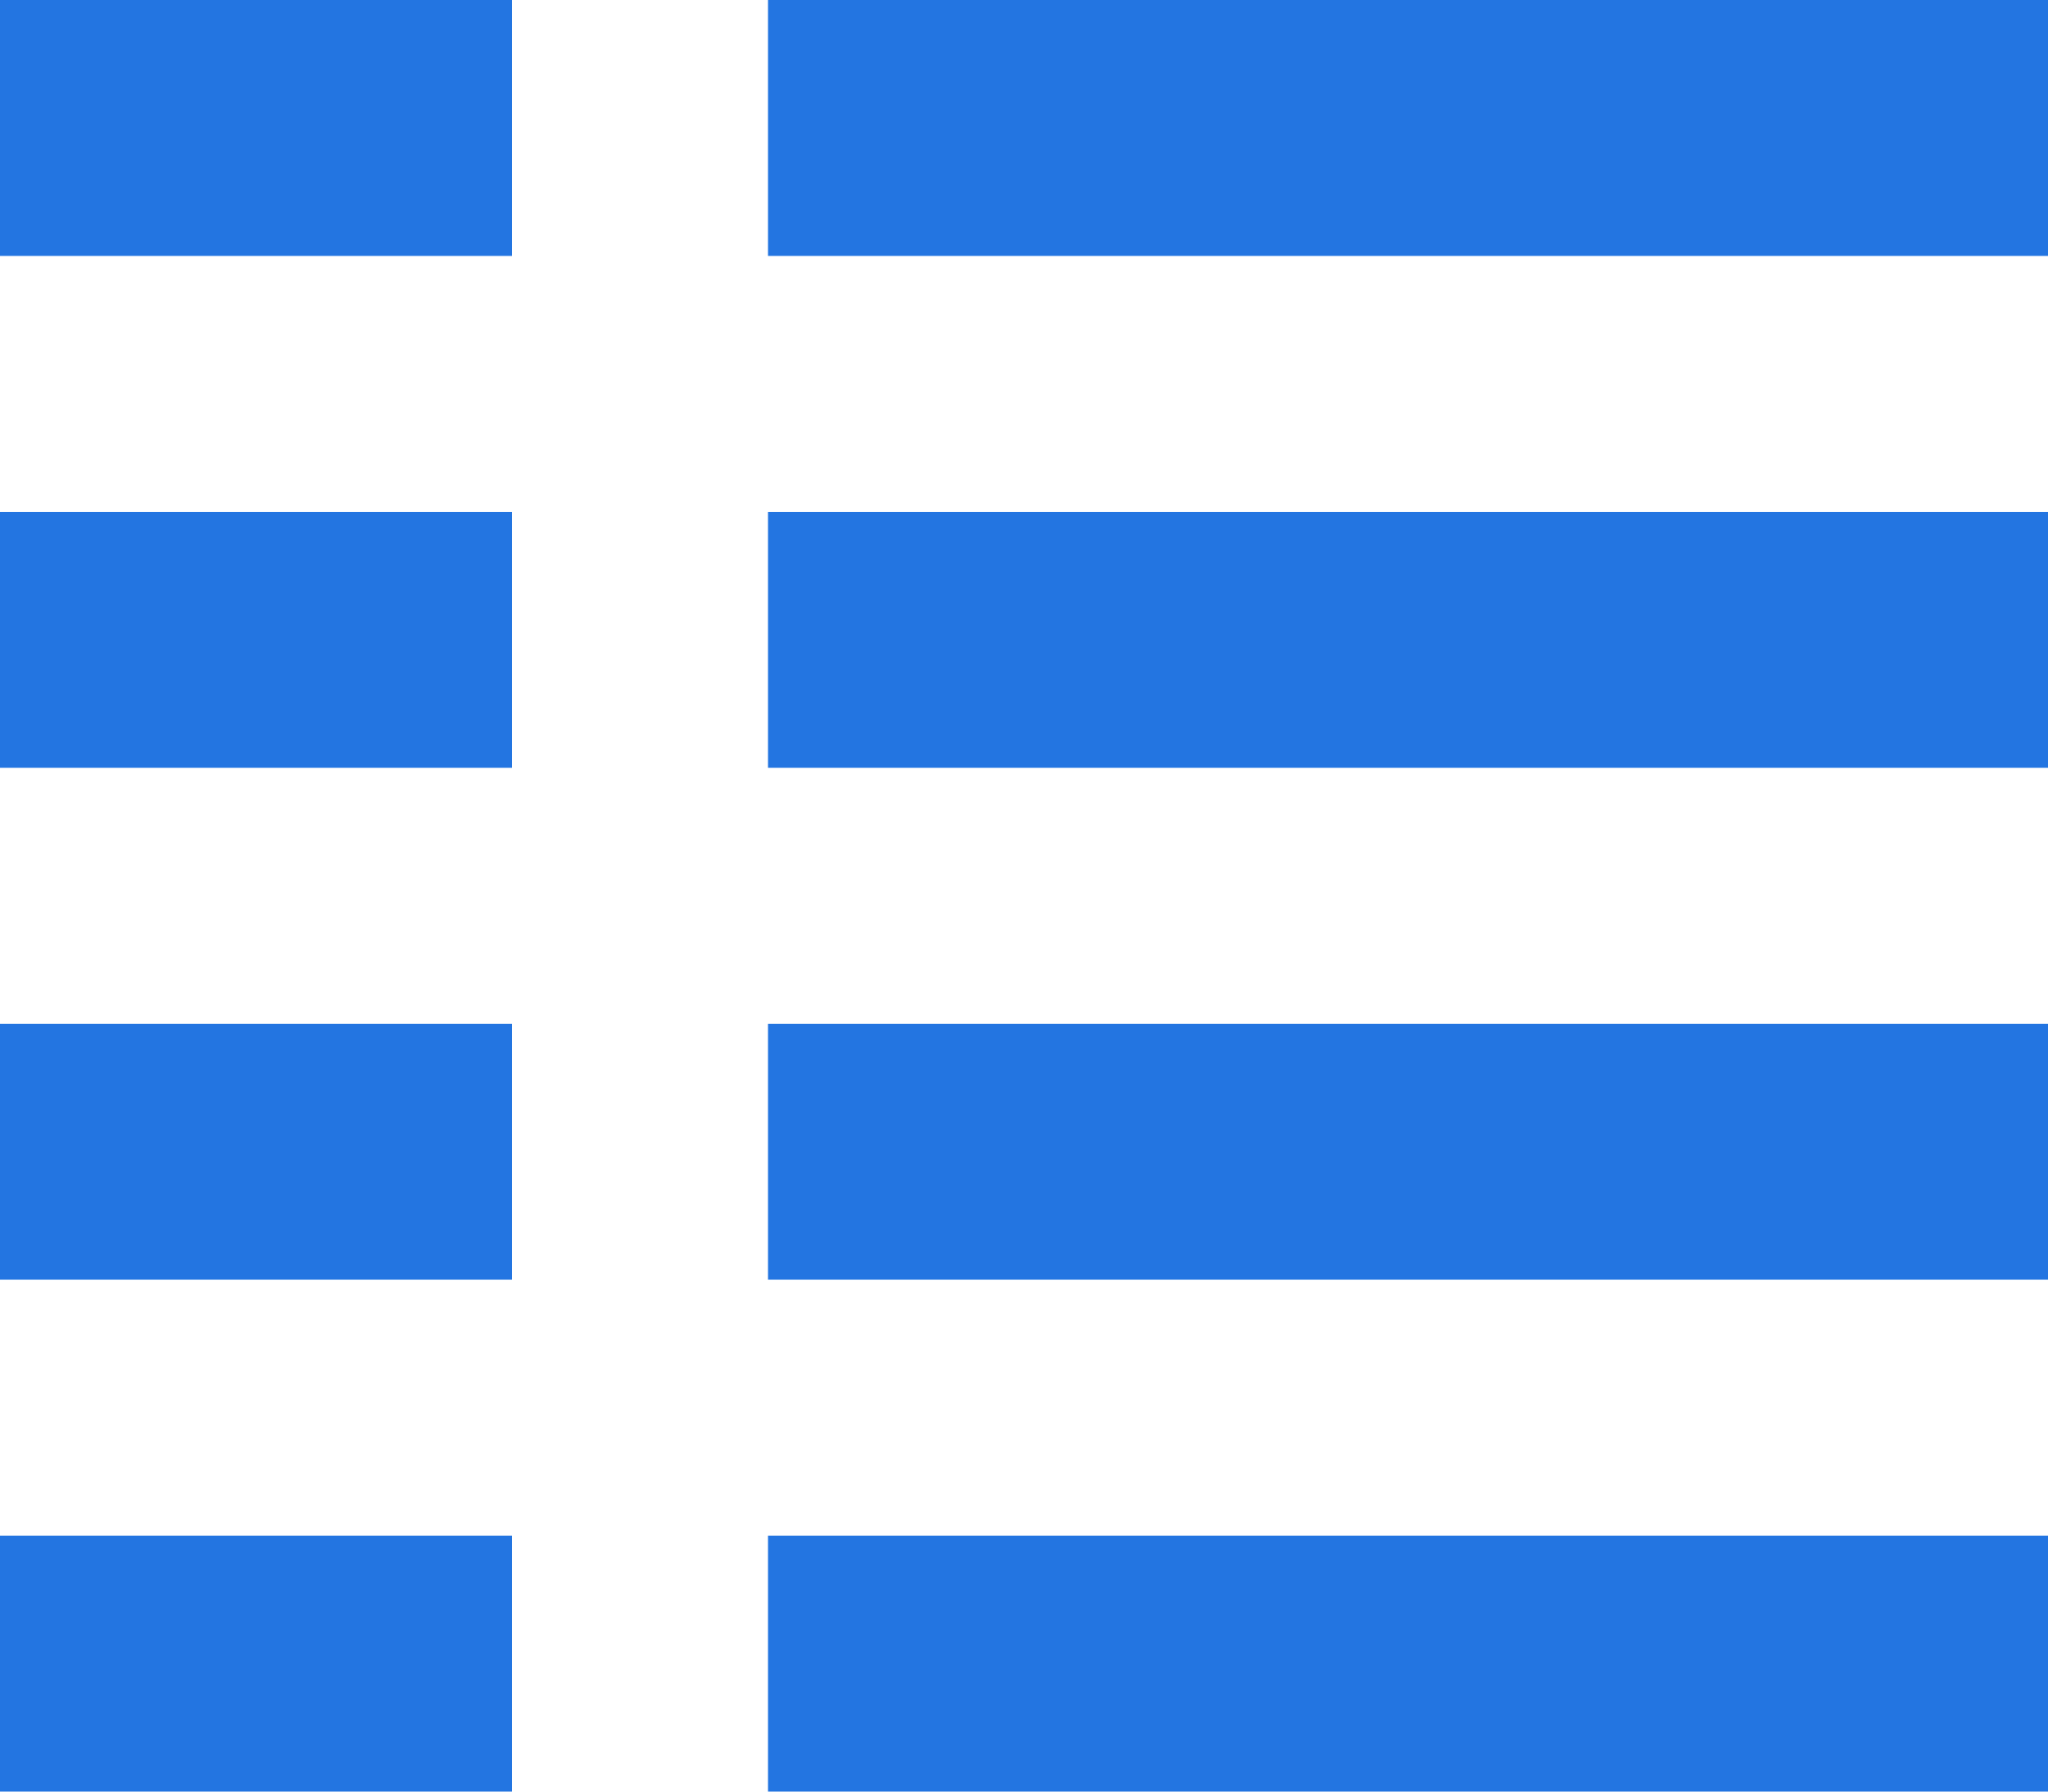
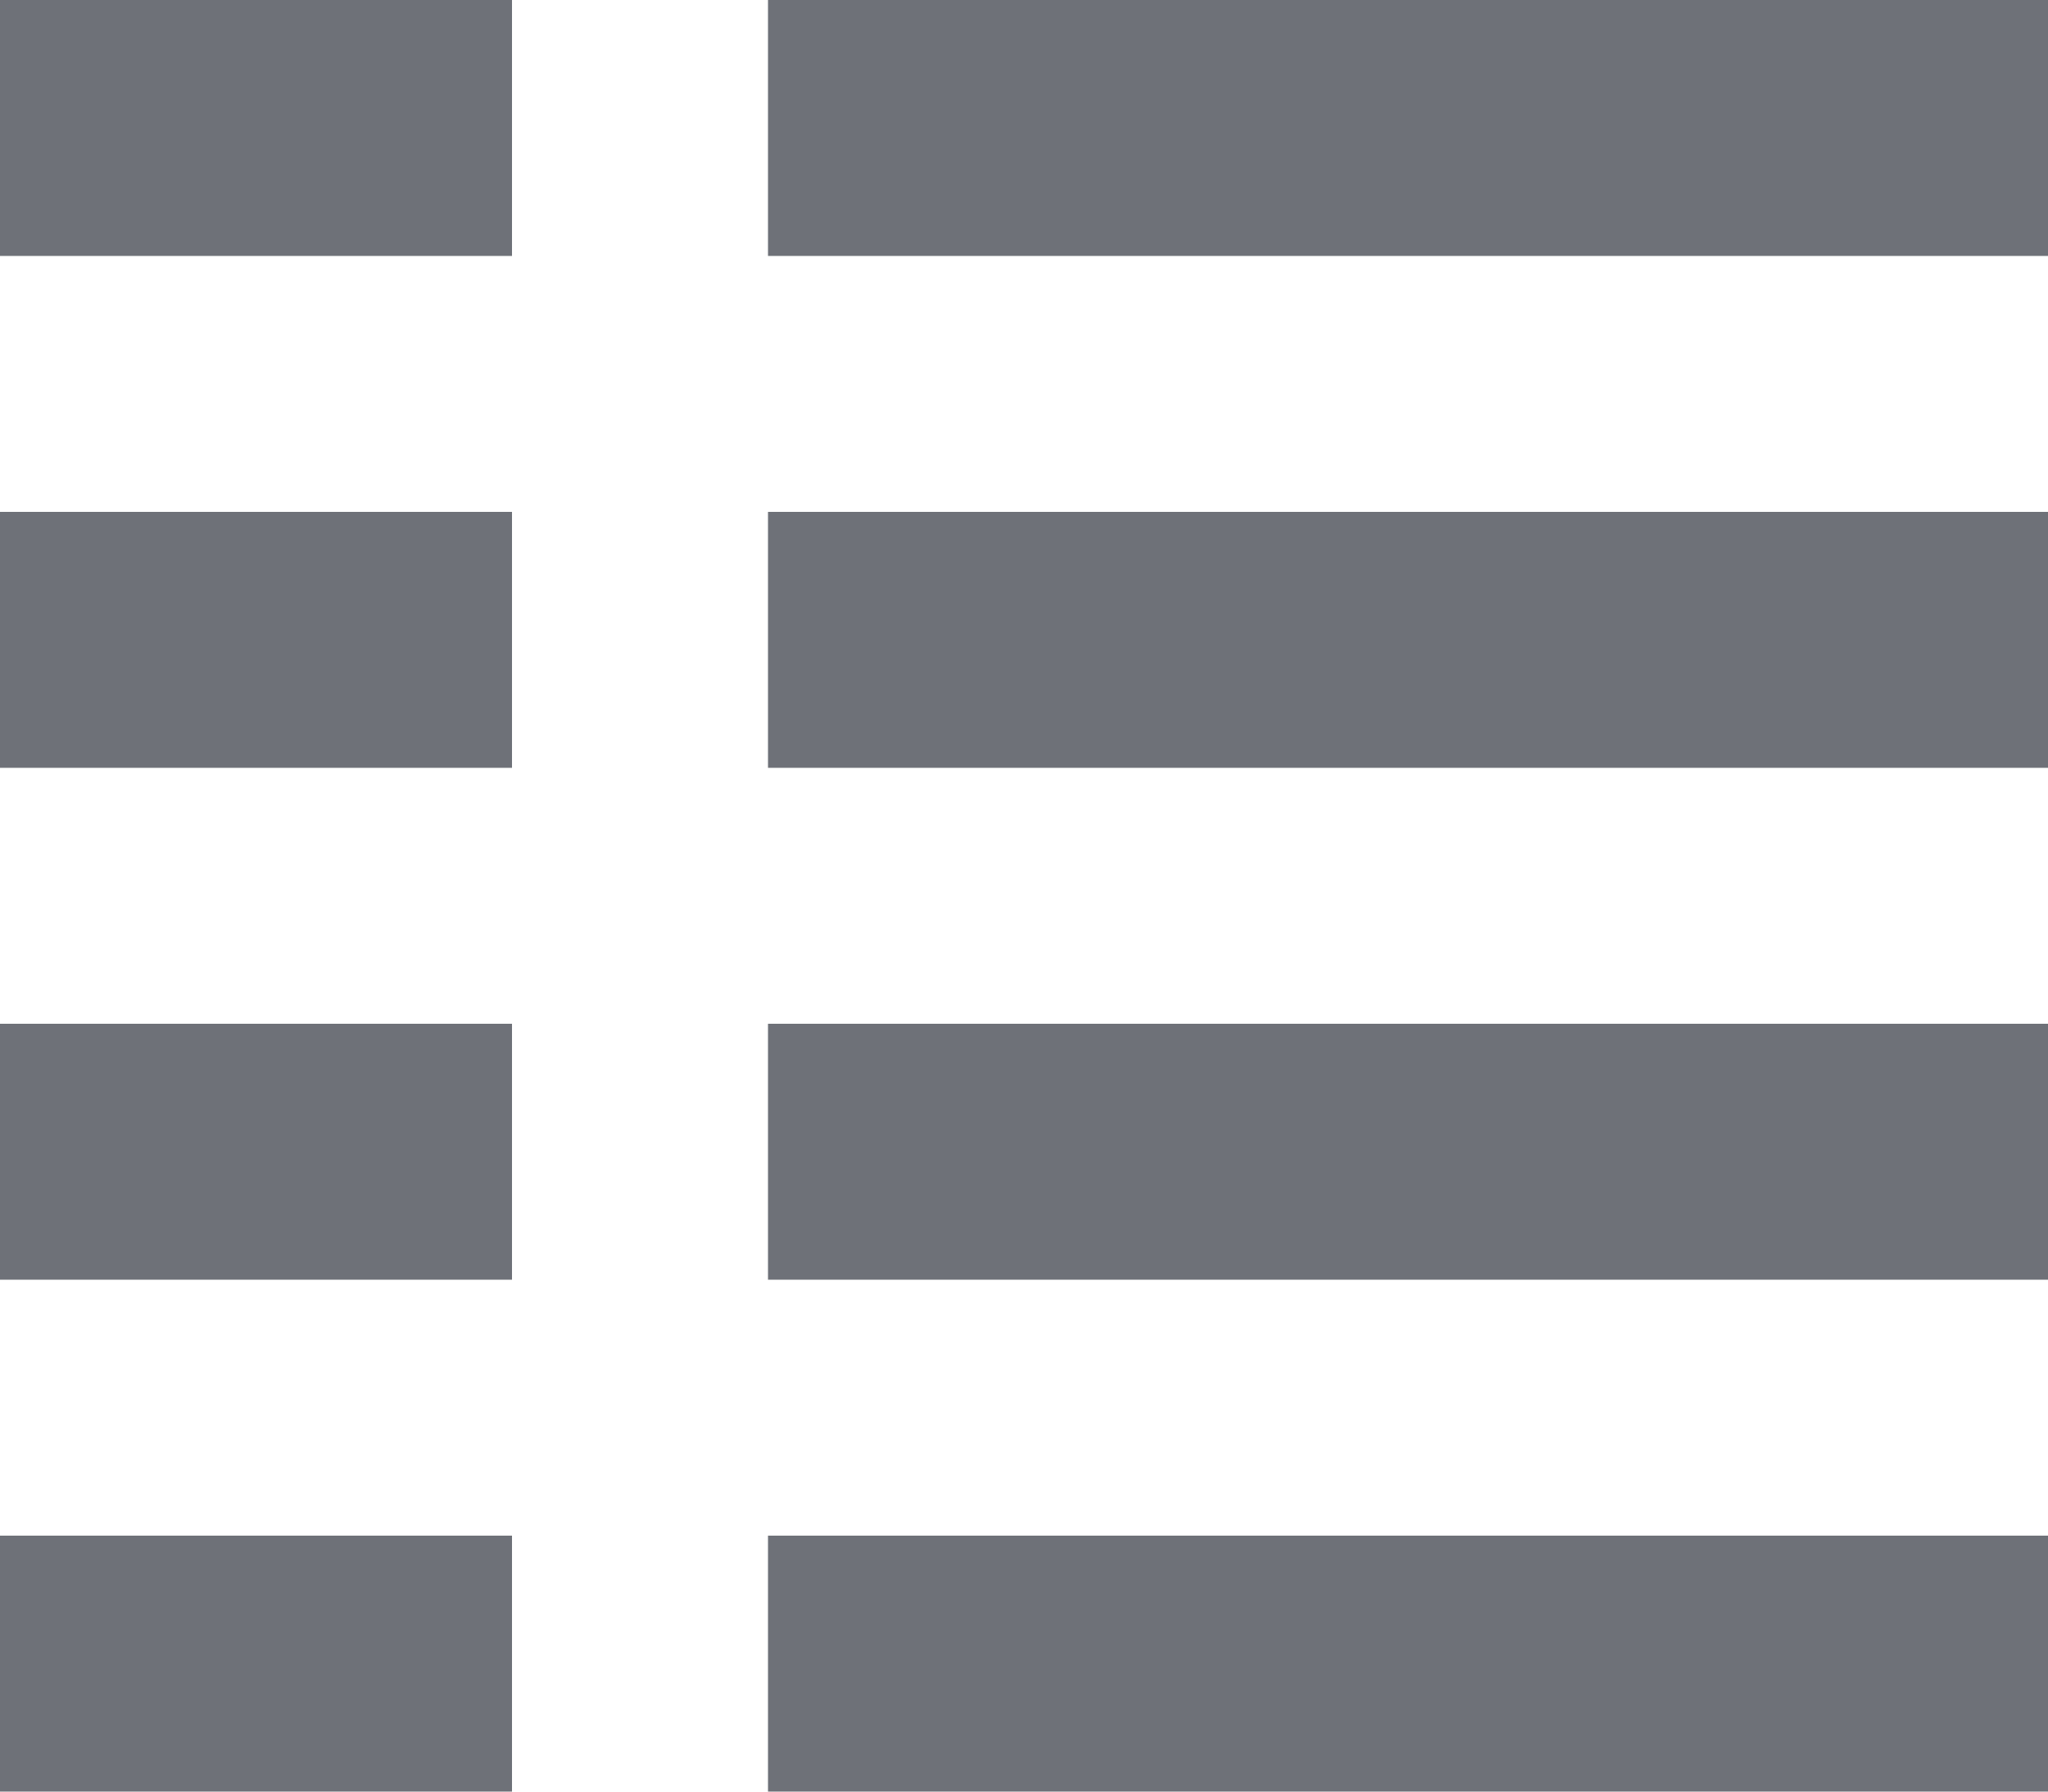
<svg xmlns="http://www.w3.org/2000/svg" width="16" height="14" viewBox="0 0 16 14" fill="none">
-   <path d="M4 0H0V2H4V0Z" fill="#2375E1" />
-   <path d="M6 0V2H16V0H6Z" fill="#2375E1" />
-   <path d="M4 4H0V6H4V4Z" fill="#2375E1" />
-   <path d="M6 6V4H16V6H6Z" fill="#2375E1" />
-   <path d="M4 8H0V10H4V8Z" fill="#2375E1" />
-   <path d="M6 10V8H16V10H6Z" fill="#2375E1" />
-   <path d="M4 12H0V14H4V12Z" fill="#2375E1" />
-   <path d="M6 14H16V12H6V14Z" fill="#2375E1" />
+   <path d="M4 0H0V2H4V0Z" fill="#6E7178" />
+   <path d="M6 0V2H16V0H6Z" fill="#6E7178" />
+   <path d="M4 4H0V6H4V4Z" fill="#6E7178" />
+   <path d="M6 6V4H16V6H6Z" fill="#6E7178" />
+   <path d="M4 8H0V10H4V8Z" fill="#6E7178" />
+   <path d="M6 10V8H16V10H6Z" fill="#6E7178" />
+   <path d="M4 12H0V14H4V12Z" fill="#6E7178" />
+   <path d="M6 14H16V12H6V14Z" fill="#6E7178" />
</svg>
